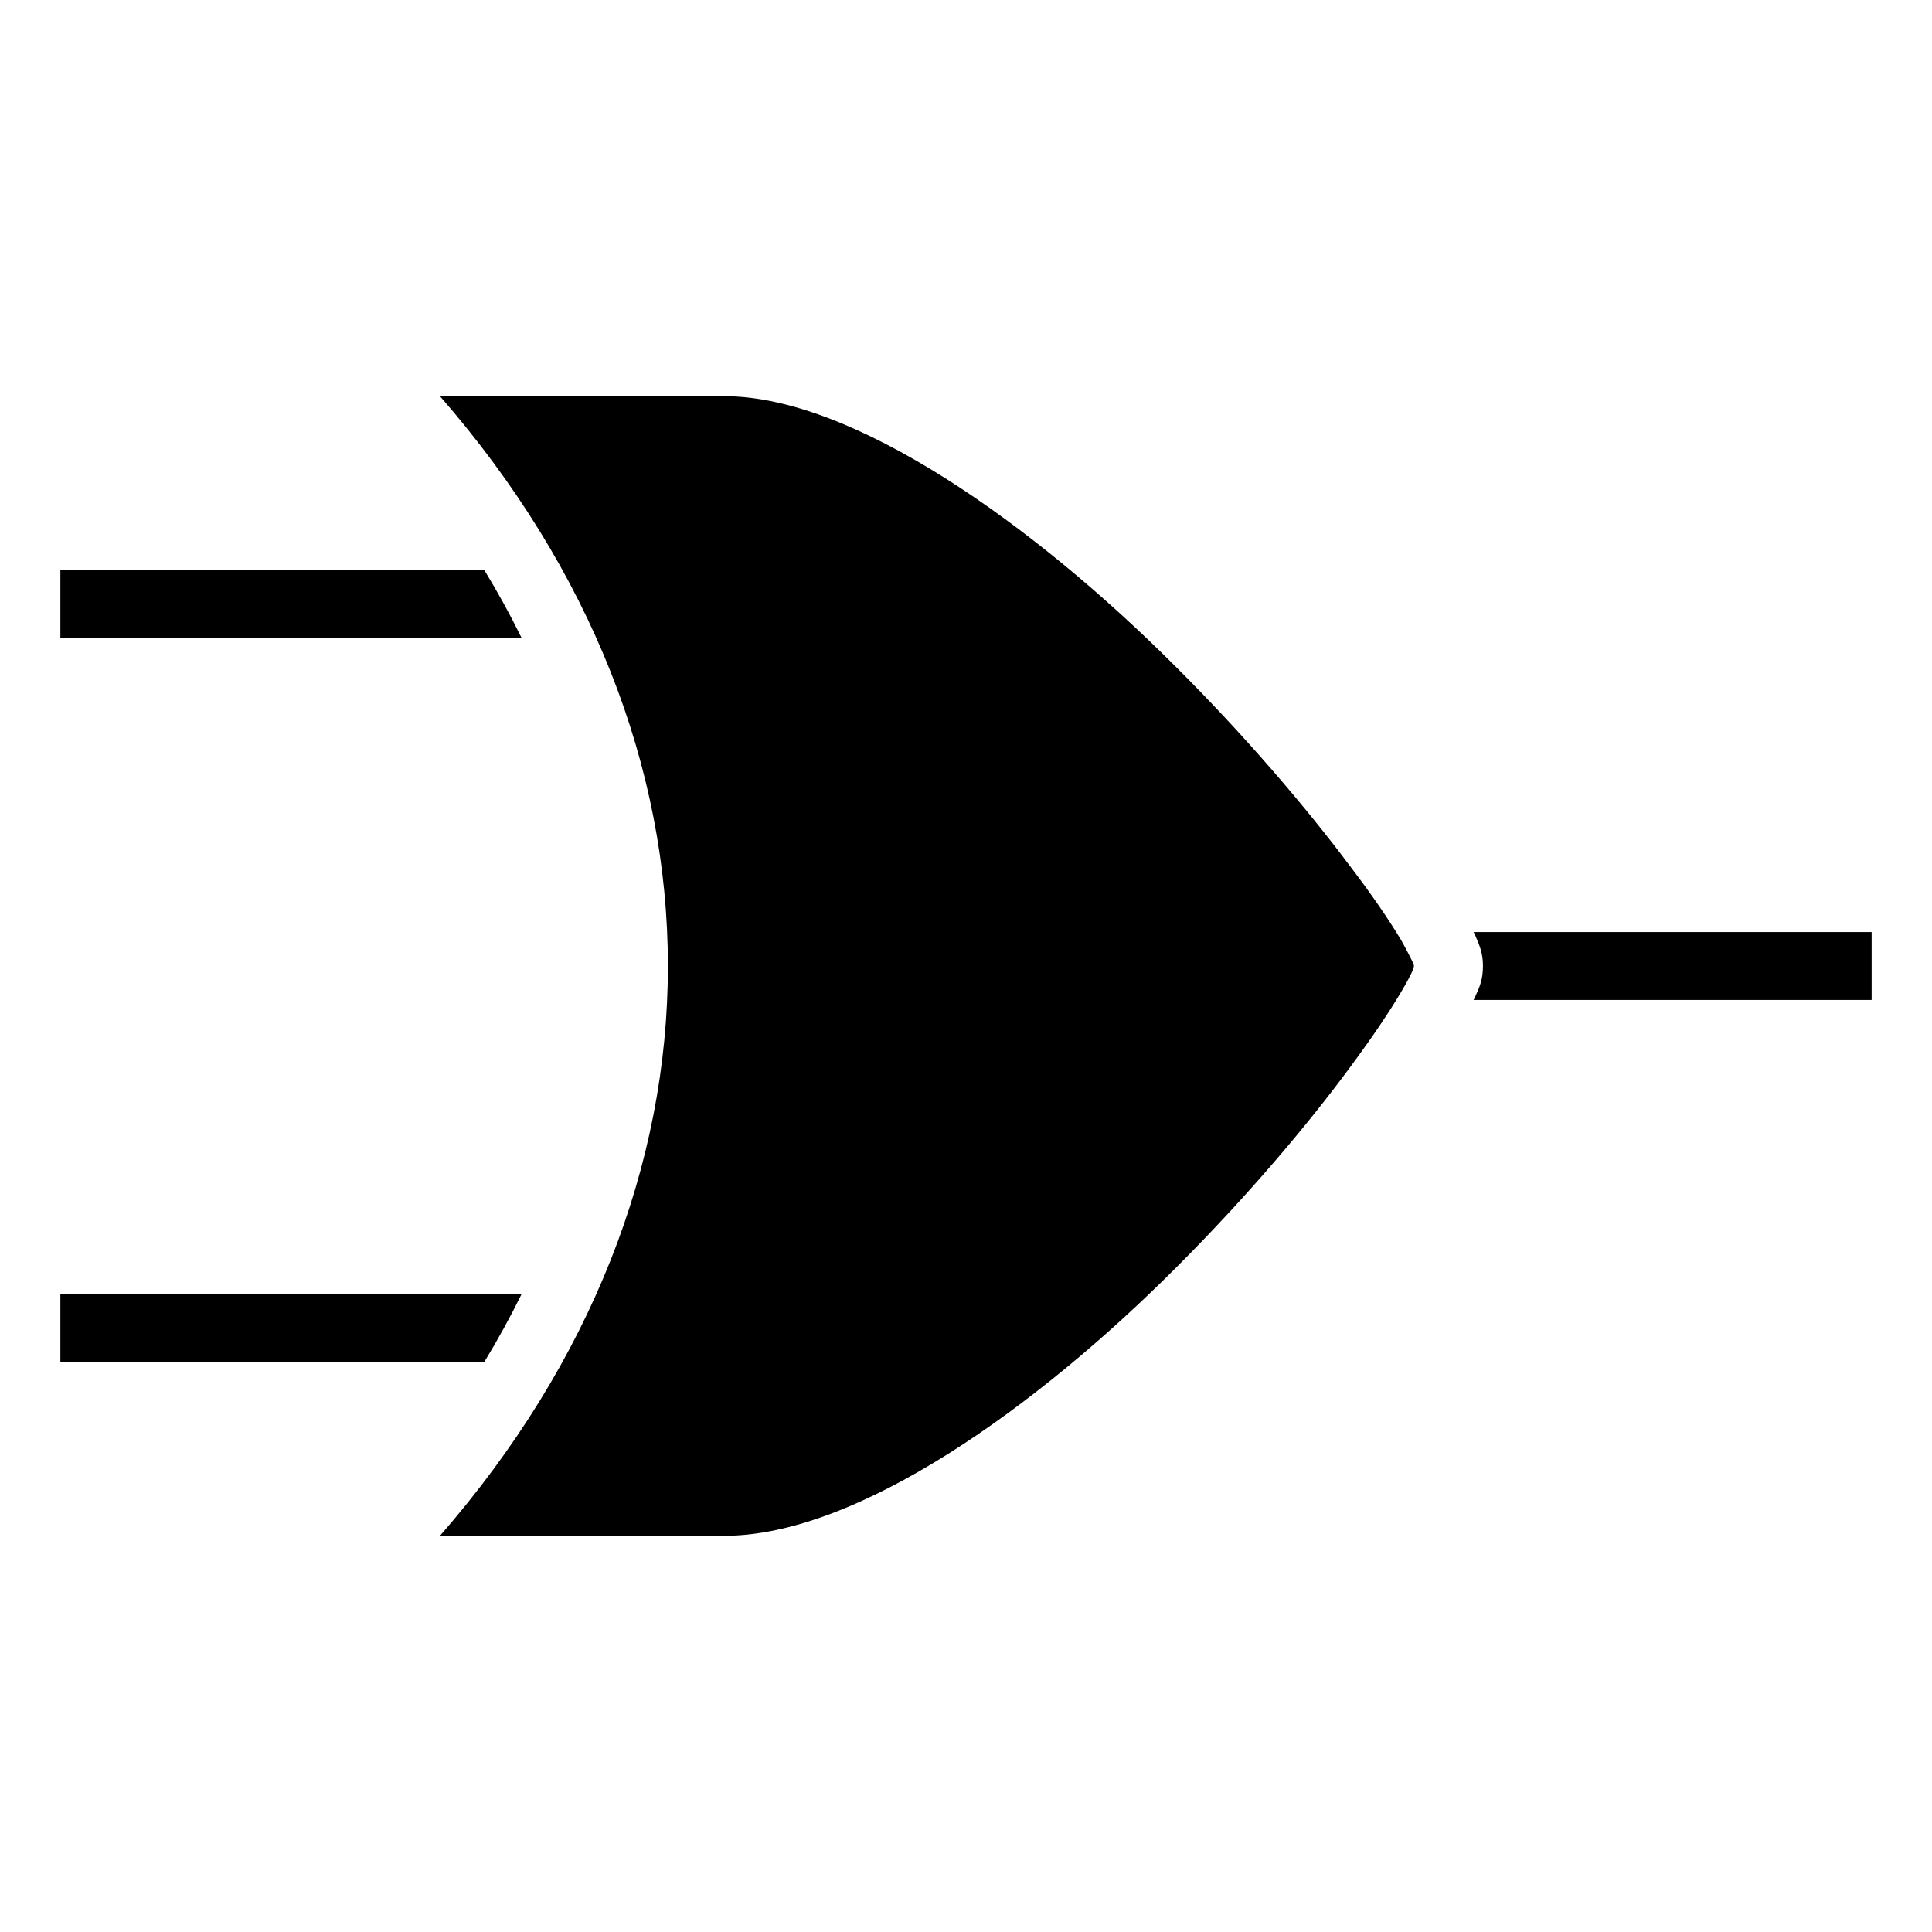
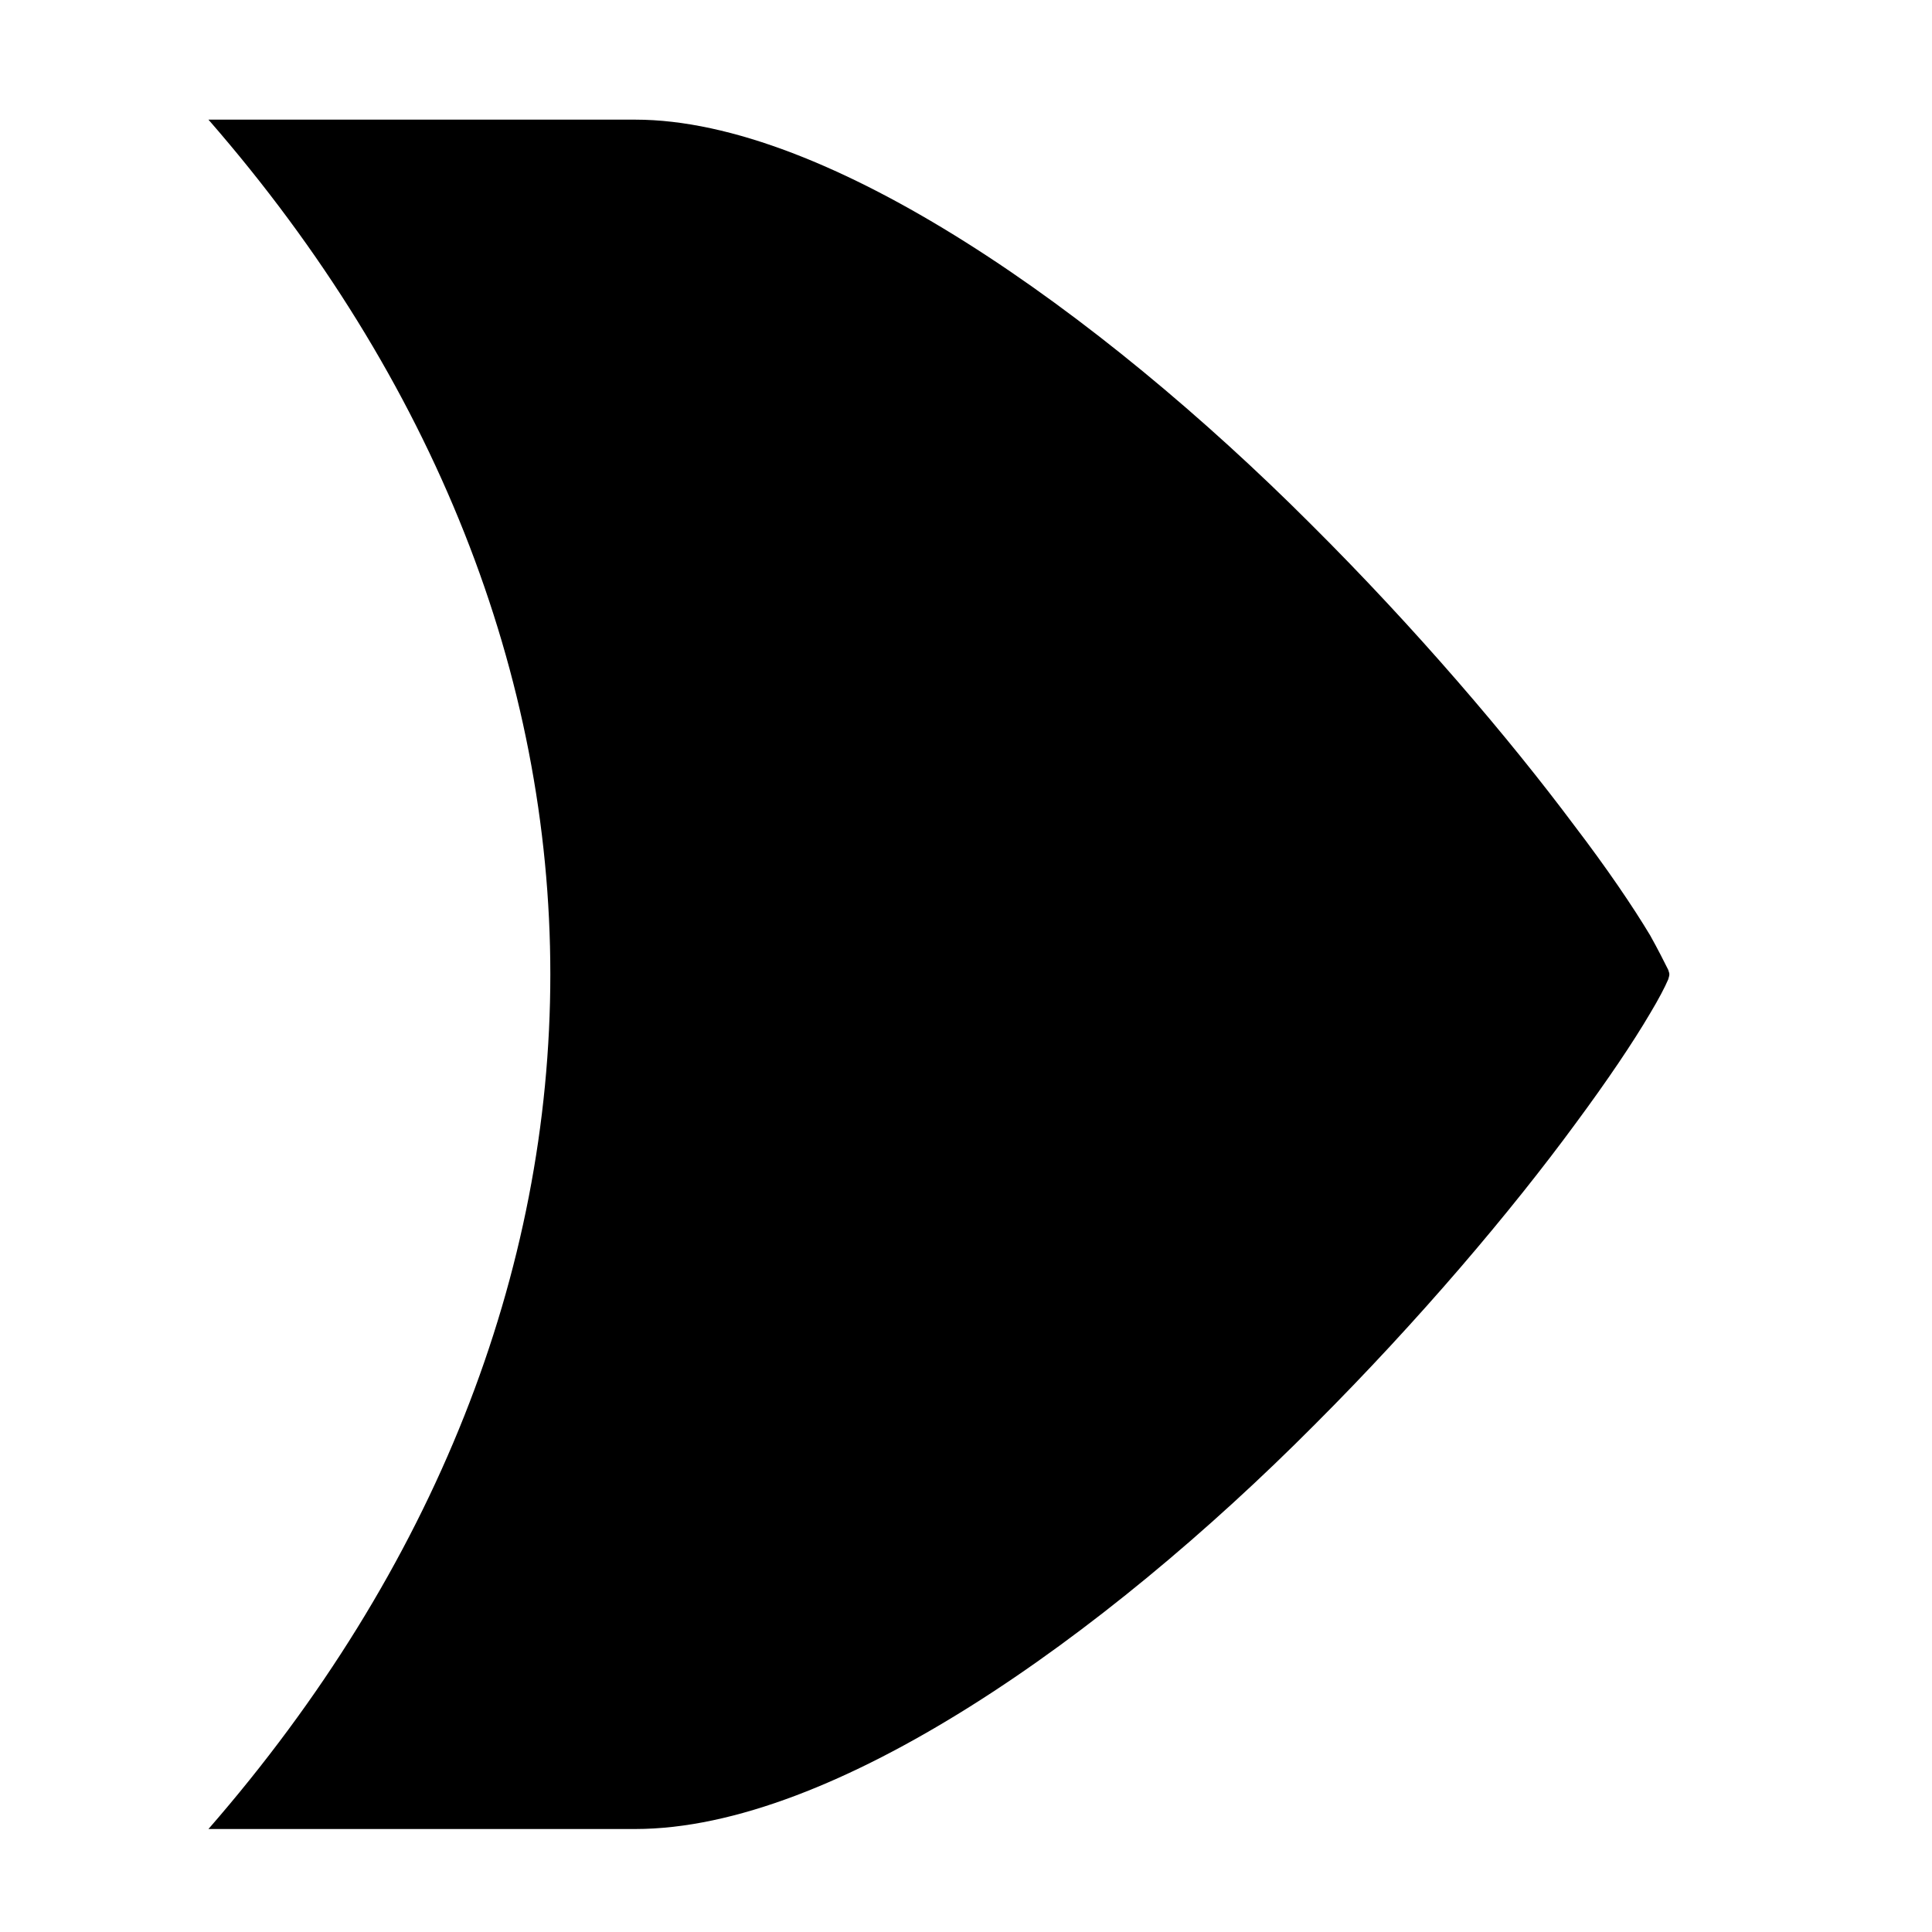
- <svg xmlns="http://www.w3.org/2000/svg" viewBox="0 0 512 512" style="height: 512px; width: 512px;">
-   <g class="" transform="translate(0,0)" style="">
-     <path d="M116.6 407c40-45.9 60.4-98.4 60.4-151 0-52.6-20.4-105.1-60.4-151H192c34.1 0 81.9 34 119.3 71.4 18.7 18.6 35.1 37.9 46.6 53.3 5.8 7.6 10.4 14.4 13.4 19.4 1.4 2.5 2.5 4.7 3.2 6.1.1.4.2.5.2.8 0 .3-.1.5-.2.9-.6 1.4-1.7 3.5-3.2 6-3 5.1-7.5 11.8-13.2 19.5-11.3 15.4-27.5 34.6-46.1 53.2C274.8 373 227.1 407 192 407zM16 361v-18h122.2c-3 6.1-6.3 12.1-9.9 18zm374.5-96c.2-.3.4-.7.5-1 1.1-2.4 2-4.4 2-8 0-3.6-1-5.6-2-8-.1-.3-.3-.7-.5-1H496v18zM16 169v-18h112.3c3.6 5.9 6.9 11.9 9.9 18z" fill="#000" fill-opacity="1" />
+ <svg xmlns="http://www.w3.org/2000/svg" viewBox="0 0 341.333 341.333" version="1.1" id="svg6" width="512" height="512">
+   <defs id="defs10" />
+   <g class="" id="g4" transform="translate(-79.77123,-83.86207)">
+     <path d="M 116.6,407 C 156.6,361.1 177,308.6 177,256 177,203.4 156.6,150.9 116.6,105 H 192 c 34.1,0 81.9,34 119.3,71.4 18.7,18.6 35.1,37.9 46.6,53.3 5.8,7.6 10.4,14.4 13.4,19.4 1.4,2.5 2.5,4.7 3.2,6.1 0.1,0.4 0.2,0.5 0.2,0.8 0,0.3 -0.1,0.5 -0.2,0.9 -0.6,1.4 -1.7,3.5 -3.2,6 -3,5.1 -7.5,11.8 -13.2,19.5 C 346.8,297.8 330.6,317 312,335.6 274.8,373 227.1,407 192,407 Z" fill="#000000" fill-opacity="1" id="path2" />
  </g>
</svg>
